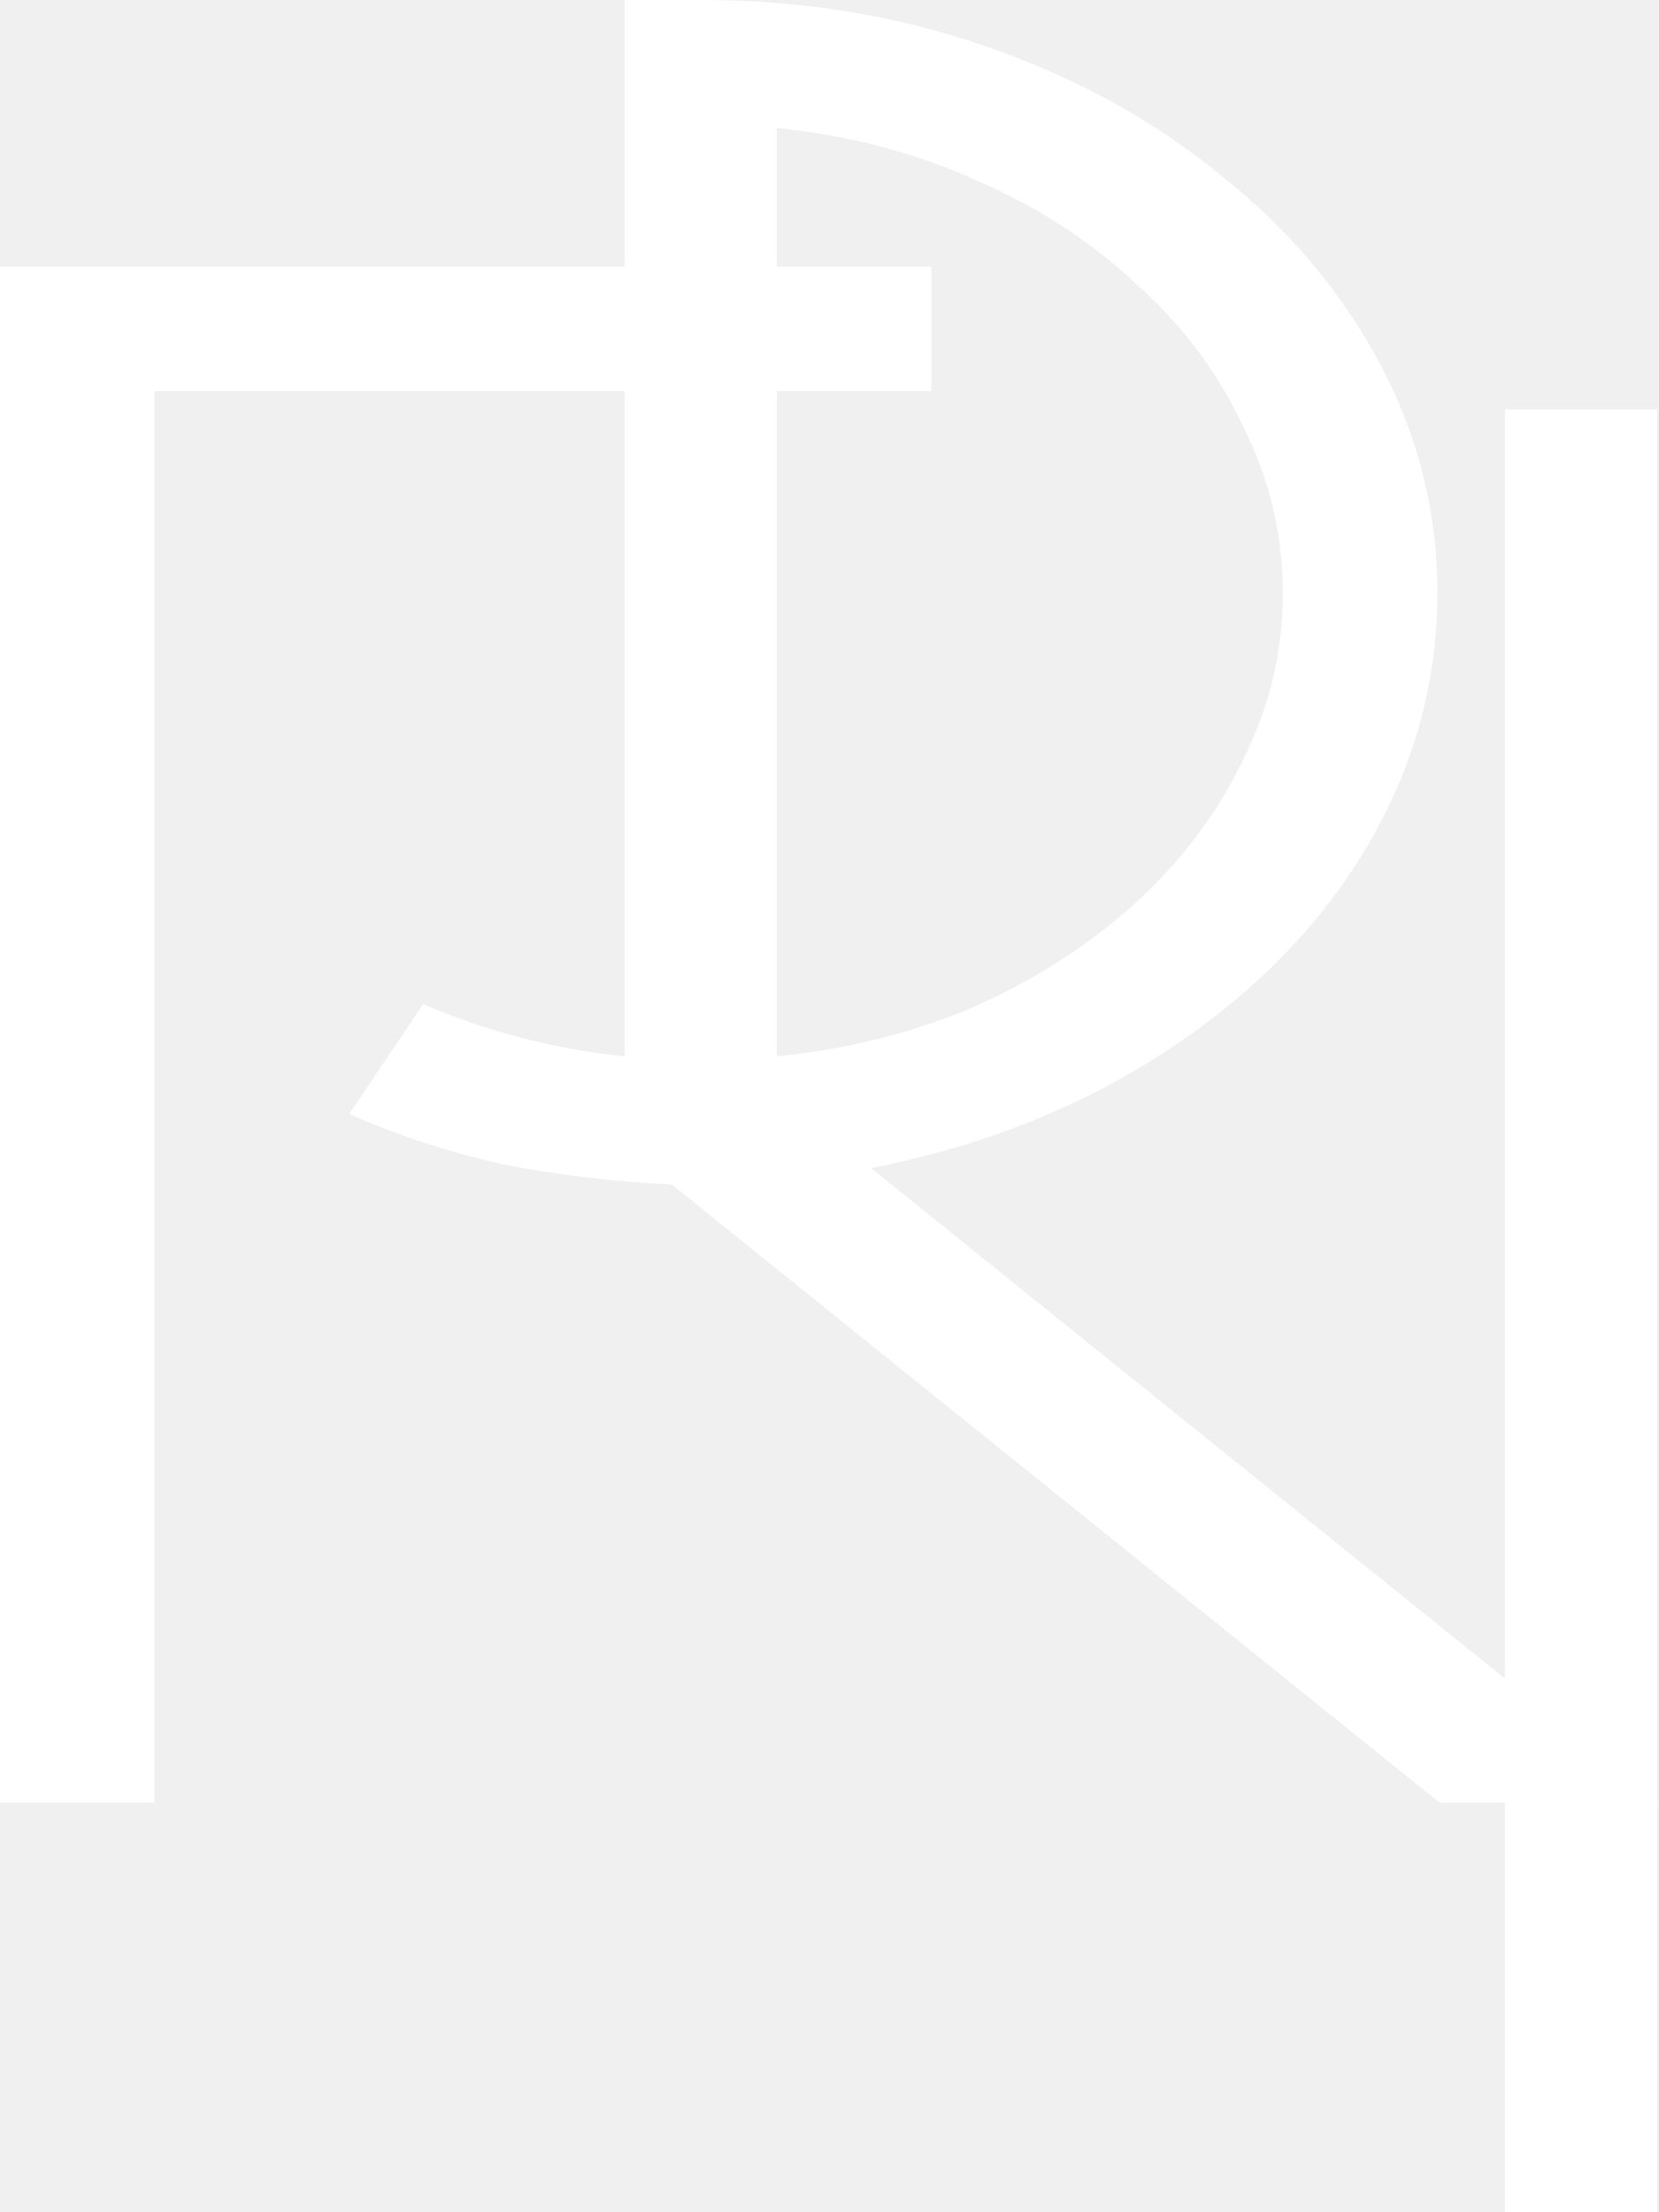
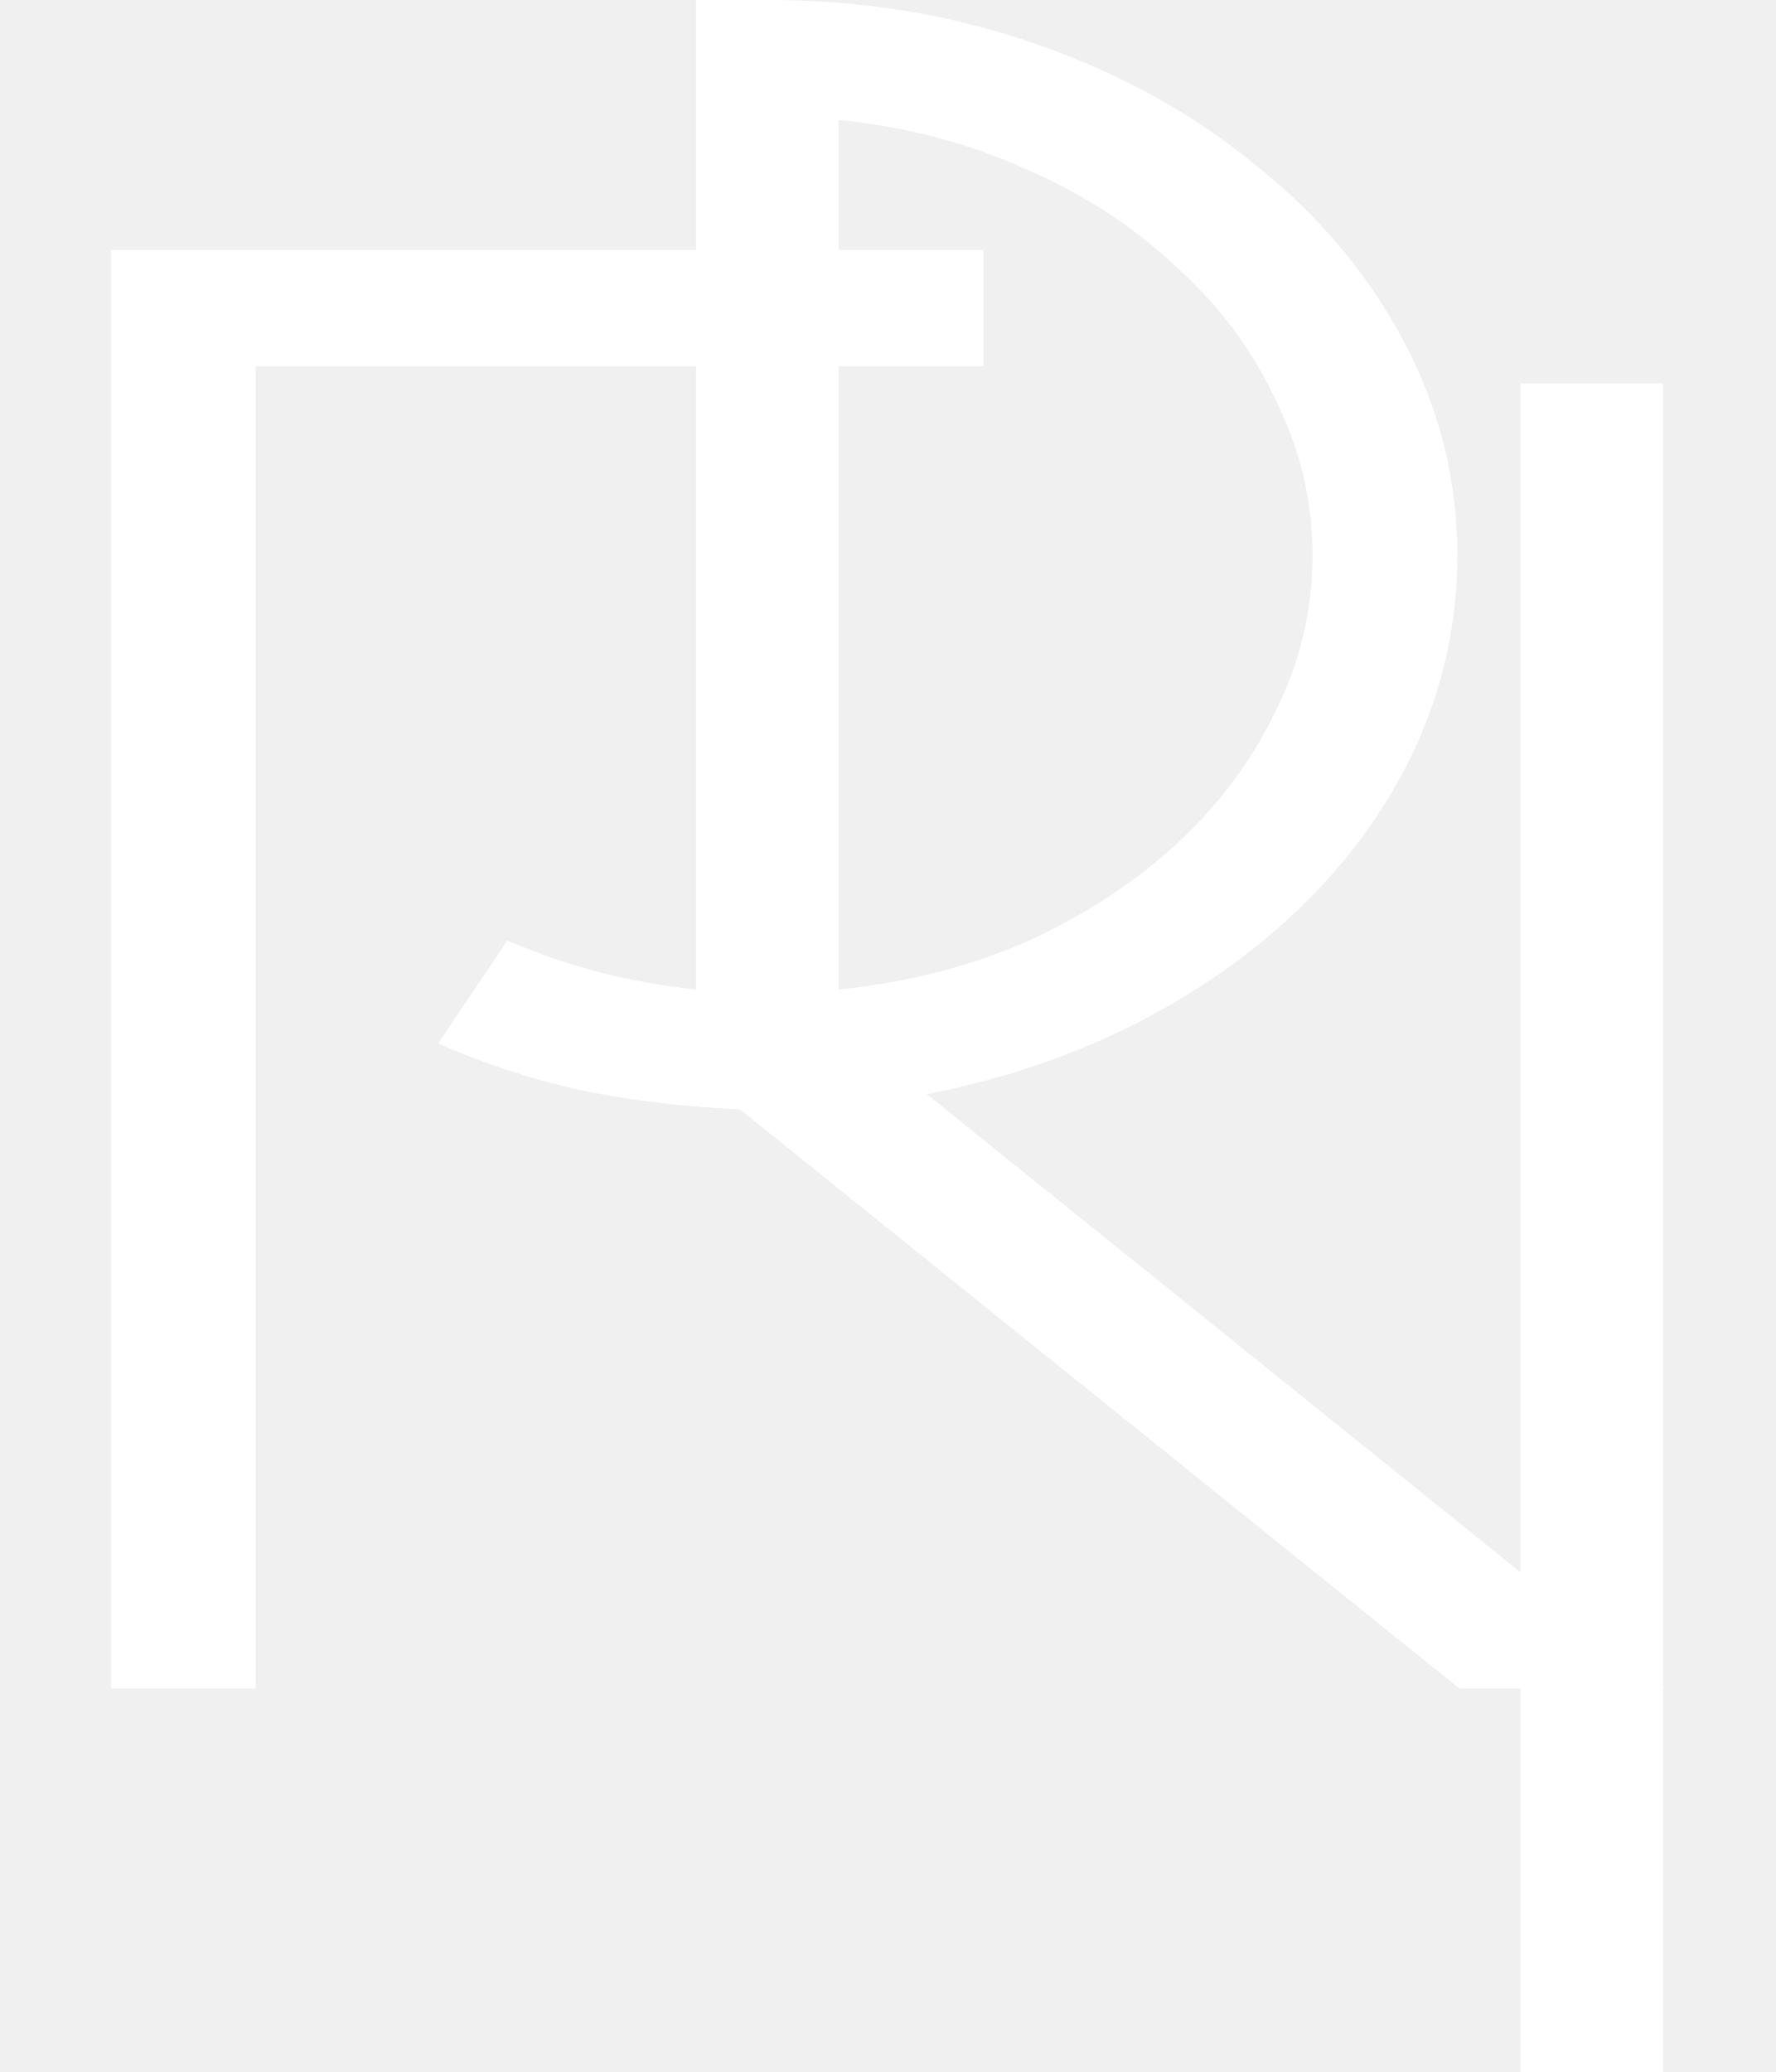
- <svg xmlns="http://www.w3.org/2000/svg" width="12" height="16" viewBox="0 0 12 16" fill="none">
+ <svg xmlns="http://www.w3.org/2000/svg" width="12" height="14" viewBox="0 0 12 16" fill="none">
  <path d="M5.619 7.641C6.138 7.589 6.618 7.467 7.061 7.276C7.503 7.076 7.887 6.828 8.211 6.533C8.545 6.228 8.804 5.885 8.988 5.502C9.182 5.12 9.279 4.716 9.279 4.29C9.279 3.864 9.182 3.46 8.988 3.077C8.804 2.686 8.545 2.343 8.211 2.047C7.887 1.743 7.503 1.495 7.061 1.304C6.618 1.104 6.138 0.978 5.619 0.926V1.93H6.737V2.829H5.619V7.641ZM12 13.039H10.413L4.858 8.567C4.448 8.549 4.043 8.501 3.644 8.423C3.255 8.336 2.883 8.215 2.526 8.058L3.061 7.263C3.525 7.463 4.011 7.589 4.518 7.641V2.829H1.117V13.039H0V1.93H4.518V0H5.069C5.803 0 6.494 0.113 7.142 0.339C7.789 0.565 8.351 0.874 8.826 1.265C9.312 1.647 9.695 2.099 9.976 2.621C10.256 3.142 10.397 3.699 10.397 4.29C10.397 4.794 10.294 5.276 10.089 5.737C9.884 6.189 9.598 6.598 9.231 6.963C8.864 7.328 8.426 7.641 7.919 7.902C7.422 8.154 6.883 8.336 6.3 8.449L12 13.039Z" fill="white" />
  <path d="M11.986 16H10.885V2.961H11.986V16Z" fill="white" />
</svg>
